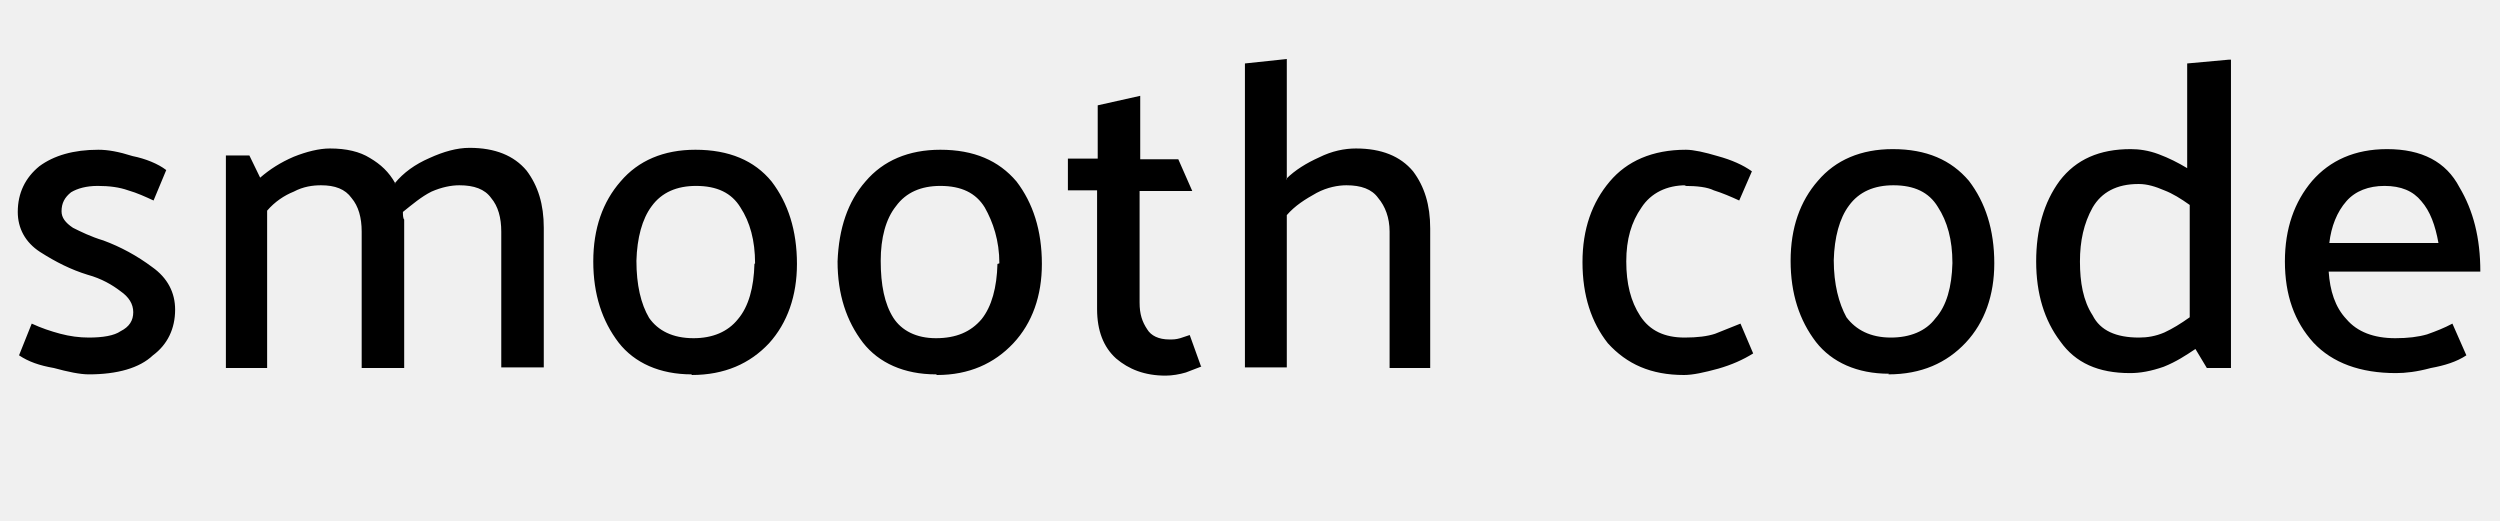
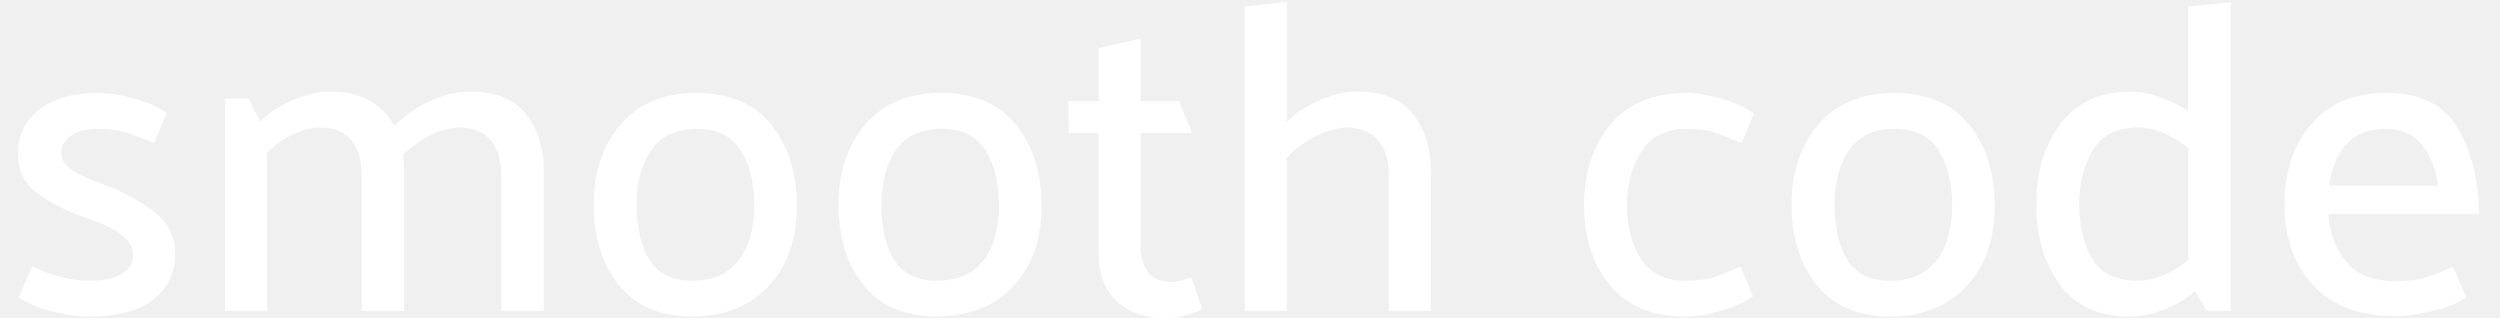
- <svg xmlns="http://www.w3.org/2000/svg" width="394" height="82" viewBox="0 0 394 82">
-   <path d="M24.2 31.6c-1.3-.6-2.6-1.2-4-1.6-1.4-.5-3-.7-4.8-.7-1.8 0-3.2.4-4.2 1-1 .8-1.5 1.7-1.5 3 0 1 .6 1.8 1.8 2.6 1.2.6 2.8 1.4 4.8 2 2.7 1 5.3 2.4 7.7 4.2 2.4 1.7 3.6 4 3.6 6.7 0 3-1.2 5.5-3.5 7.2C22 58 18.5 59 14 59c-1.4 0-3.3-.4-5.5-1-2.3-.4-4-1-5.5-2l2-5c1.5.7 3 1.2 4.5 1.6 1.5.4 3 .6 4.5.6 2.2 0 4-.3 5-1 1.4-.7 2-1.7 2-3s-.7-2.4-2-3.3c-1.3-1-3-2-5.2-2.6-2.6-.8-5-2-7.5-3.6C4 38.2 2.8 36 2.8 33.4c0-3 1.2-5.4 3.4-7.2 2.3-1.7 5.4-2.6 9.3-2.6 1.5 0 3.2.3 5.4 1 2 .4 4 1.2 5.3 2.2l-2 4.8zm38-2.7c1.4-1.7 3.2-3 5.5-4 2.2-1 4.3-1.6 6.3-1.6 4 0 7 1.2 9 3.6 1.8 2.4 2.7 5.3 2.7 9v22H79V36.5c0-2.2-.5-4-1.6-5.3-1-1.4-2.7-2-5-2-1.3 0-2.8.3-4.4 1-1.6.8-3 2-4.5 3.2 0 .4 0 1 .2 1.2V58H57V36.5c0-2.2-.5-4-1.6-5.3-1-1.4-2.6-2-4.8-2-1.3 0-2.8.2-4.3 1-1.5.6-3 1.6-4.2 3V58h-6.5V24.5h3.7L41 28c1.5-1.3 3.2-2.4 5.3-3.3 2-.8 4-1.3 5.7-1.3 2.6 0 4.7.5 6.3 1.5 1.7 1 3 2.2 4 4zM109 59c-5 0-9-1.8-11.5-5-2.6-3.4-4-7.6-4-12.8 0-5.2 1.5-9.4 4.3-12.6 2.8-3.3 6.8-5 11.8-5 5.3 0 9.3 1.7 12 5 2.6 3.4 4 7.7 4 13 0 5-1.5 9.3-4.4 12.5-3 3.2-7 5-12.2 5zm10-17.5c0-3.6-.8-6.5-2.3-8.8-1.4-2.3-3.7-3.4-7-3.4-3 0-5.4 1-7 3.2-1.5 2-2.3 5-2.4 8.6 0 3.8.7 6.8 2 9 1.4 2 3.7 3.2 7 3.2 3 0 5.4-1 7-3 1.7-2 2.5-5 2.6-8.7zM147.5 59c-5 0-9-1.8-11.5-5-2.6-3.4-4-7.6-4-12.8.2-5.2 1.6-9.4 4.4-12.6 2.8-3.3 6.8-5 11.8-5 5.3 0 9.2 1.7 12 5 2.6 3.4 4 7.7 4 13 0 5-1.5 9.3-4.5 12.5-3 3.2-7 5-12 5zm10-17.5c0-3.6-1-6.5-2.3-8.8-1.4-2.3-3.7-3.4-7-3.4-3 0-5.4 1-7 3.2-1.6 2-2.4 5-2.4 8.6 0 3.8.6 6.8 2 9 1.3 2 3.6 3.2 6.7 3.2 3.2 0 5.5-1 7.2-3 1.6-2 2.4-5 2.5-8.7zm32 16.2l-2.6 1c-1 .3-2.2.5-3.2.5-3.3 0-5.8-1-7.8-2.7-2-1.8-3-4.4-3-7.8V30h-4.6v-5h4.7v-8.4l6.7-1.5v10h6l2.2 5h-8.3v17.6c0 1.8.4 3 1.2 4.2.6 1 1.8 1.6 3.5 1.6.6 0 1 0 1.7-.2l1.5-.5 1.8 5zm13.2-29.5c1.4-1.4 3.2-2.5 5.2-3.4 2-1 4-1.4 5.8-1.4 4 0 7 1.2 9 3.6 1.8 2.4 2.7 5.3 2.7 9v22H219V36.5c0-2.2-.7-4-1.8-5.3-1-1.4-2.7-2-5-2-1.3 0-3 .3-4.7 1.2-1.8 1-3.4 2-4.7 3.5v24h-6.6V10l6.6-.7v19zm63 1c-3 0-5.5 1.2-7 3.5-1.6 2.3-2.4 5-2.4 8.5s.7 6.3 2.2 8.6c1.5 2.3 3.8 3.4 7 3.4 2 0 3.6-.2 4.8-.6l4-1.6 2 4.7c-1.6 1-3.4 1.8-5.5 2.4-2.2.6-4 1-5.4 1-5.2 0-9-1.7-12-5-2.6-3.3-4-7.5-4-12.8 0-5.2 1.5-9.4 4.3-12.7 2.7-3.2 6.7-5 12-5 1.2 0 3 .4 5 1 2.2.6 4 1.4 5.4 2.4l-2 4.6c-1.3-.6-2.7-1.2-4-1.6-1-.5-2.6-.7-4.6-.7zm32 29.7c-5 0-9-1.8-11.5-5-2.6-3.4-4-7.6-4-12.8 0-5.2 1.5-9.4 4.3-12.6 2.8-3.3 6.8-5 11.8-5 5.3 0 9.2 1.7 12 5 2.6 3.4 4 7.7 4 13 0 5-1.5 9.3-4.5 12.5-3 3.2-7 5-12.2 5zm10-17.5c0-3.6-.8-6.5-2.3-8.8-1.4-2.3-3.7-3.4-7-3.4-3 0-5.4 1-7 3.2-1.5 2-2.3 5-2.4 8.6 0 3.8.8 6.8 2 9 1.5 2 3.8 3.2 7 3.2 3 0 5.5-1 7-3 1.8-2 2.6-5 2.7-8.7zM337 29c-3.4 0-5.8 1.3-7.2 3.7-1.4 2.5-2 5.3-2 8.5 0 3.3.5 6.2 2 8.5 1.2 2.4 3.7 3.5 7.3 3.5 1.3 0 2.6-.2 4-.8 1.3-.6 2.6-1.4 4-2.4V32.3c-1.4-1-2.7-1.8-4-2.3-1.4-.6-2.7-1-4-1zm14.6-19.6V58h-3.8l-1.8-3c-1.5 1-3 2-5 2.8-2 .7-3.7 1-5.3 1-5 0-8.6-1.6-11-5-2.5-3.3-3.8-7.5-3.8-12.6 0-5 1.2-9.3 3.7-12.7 2.6-3.4 6.3-5 11.2-5 1.3 0 2.8.2 4.4.8 1.6.6 3 1.3 4.5 2.2V10l6.6-.6zm39 33.4H367c.2 3 1 5.6 2.8 7.5 1.7 2 4.3 3 7.7 3 2 0 3.6-.2 5-.6 1.4-.5 2.7-1 4-1.7l2.2 5c-1.5 1-3.4 1.6-5.6 2-2.2.6-4 .8-5.5.8-5.6 0-10-1.6-13-4.8-3-3.3-4.5-7.5-4.5-12.8 0-5.2 1.5-9.4 4.3-12.7 2.8-3.2 6.7-5 11.8-5 5.5 0 9.3 2 11.4 6 2.2 3.7 3.3 8 3.3 13.3zm-6.3-4.5c-.5-2.8-1.3-5-2.7-6.6-1.3-1.6-3.2-2.4-5.8-2.4-2.5 0-4.6.8-6 2.4-1.5 1.7-2.4 4-2.7 6.6h17.3z" fill="#000" fill-rule="evenodd" />
+ <svg xmlns="http://www.w3.org/2000/svg" width="394px" height="50px" viewBox="0 0 394 50" version="1.1">
+   <defs />
+   <g id="Page-1" stroke="none" stroke-width="1" fill="none" fill-rule="evenodd">
+     <g id="Logo" fill="#FFFFFF">
+       <path d="M24.219,22.573 C22.931,21.975 21.586,21.446 20.183,20.986 C18.779,20.526 17.181,20.296 15.387,20.296 C13.639,20.296 12.248,20.652 11.213,21.366 C10.177,22.079 9.66,23.033 9.66,24.229 C9.706,25.241 10.315,26.126 11.489,26.886 C12.662,27.645 14.26,28.369 16.284,29.059 C19.044,30.071 21.62,31.439 24.012,33.164 C26.404,34.89 27.6,37.132 27.6,39.892 C27.6,43.02 26.439,45.469 24.116,47.24 C21.792,49.012 18.423,49.897 14.007,49.897 C12.581,49.897 10.741,49.644 8.487,49.138 C6.233,48.632 4.393,47.873 2.967,46.861 L5.037,41.962 C6.463,42.652 7.935,43.204 9.453,43.618 C10.971,44.032 12.489,44.239 14.007,44.239 C16.215,44.239 17.928,43.894 19.148,43.204 C20.367,42.514 20.976,41.525 20.976,40.237 C20.976,38.949 20.321,37.834 19.009,36.891 C17.698,35.947 15.962,35.131 13.8,34.441 C11.178,33.567 8.694,32.348 6.348,30.784 C4.002,29.22 2.829,27.081 2.829,24.367 C2.829,21.331 3.967,18.951 6.245,17.226 C8.522,15.5 11.615,14.638 15.525,14.638 C16.951,14.638 18.745,14.914 20.907,15.466 C23.069,16.018 24.863,16.8 26.289,17.812 L24.219,22.573 Z M62.169,19.882 C63.595,18.318 65.423,17.019 67.654,15.983 C69.886,14.948 71.99,14.431 73.968,14.431 C78.062,14.431 81.04,15.615 82.903,17.985 C84.767,20.354 85.698,23.332 85.698,26.92 L85.698,49 L79.005,49 L79.005,27.541 C79.005,25.287 78.465,23.493 77.383,22.159 C76.302,20.825 74.681,20.135 72.519,20.089 C71.093,20.089 69.575,20.48 67.965,21.262 C66.355,22.044 64.883,23.079 63.549,24.367 C63.595,24.827 63.629,25.252 63.653,25.643 C63.676,26.035 63.687,26.46 63.687,26.92 L63.687,49 L56.994,49 L56.994,27.541 C56.994,25.287 56.465,23.493 55.407,22.159 C54.349,20.825 52.762,20.135 50.646,20.089 C49.266,20.089 47.817,20.434 46.299,21.124 C44.781,21.814 43.378,22.803 42.09,24.091 L42.09,49 L35.466,49 L35.466,15.535 L39.192,15.535 L40.986,19.123 C42.458,17.743 44.217,16.616 46.264,15.742 C48.312,14.868 50.232,14.431 52.026,14.431 C54.556,14.431 56.66,14.925 58.34,15.915 C60.019,16.904 61.295,18.226 62.169,19.882 Z M109.02,49.897 C103.96,49.851 100.119,48.184 97.497,44.895 C94.875,41.605 93.564,37.362 93.564,32.164 C93.61,27.012 95.036,22.815 97.842,19.572 C100.648,16.328 104.581,14.684 109.641,14.638 C114.885,14.638 118.852,16.305 121.543,19.64 C124.235,22.976 125.58,27.265 125.58,32.509 C125.58,37.707 124.108,41.893 121.164,45.067 C118.22,48.241 114.172,49.851 109.02,49.897 Z M118.887,32.509 C118.887,28.921 118.174,25.989 116.748,23.712 C115.322,21.434 113.022,20.296 109.848,20.296 C106.674,20.296 104.305,21.365 102.741,23.505 C101.177,25.644 100.372,28.507 100.326,32.095 C100.326,35.821 101.004,38.776 102.362,40.962 C103.719,43.147 105.984,44.239 109.158,44.239 C112.286,44.239 114.678,43.204 116.334,41.134 C117.99,39.064 118.841,36.189 118.887,32.509 Z M147.591,49.897 C142.531,49.851 138.69,48.184 136.068,44.895 C133.446,41.605 132.135,37.362 132.135,32.164 C132.181,27.012 133.607,22.815 136.413,19.572 C139.219,16.328 143.152,14.684 148.212,14.638 C153.456,14.638 157.423,16.305 160.114,19.64 C162.806,22.976 164.151,27.265 164.151,32.509 C164.151,37.707 162.679,41.893 159.735,45.067 C156.791,48.241 152.743,49.851 147.591,49.897 Z M157.458,32.509 C157.458,28.921 156.745,25.989 155.319,23.712 C153.893,21.434 151.593,20.296 148.419,20.296 C145.245,20.296 142.876,21.365 141.312,23.505 C139.748,25.644 138.943,28.507 138.897,32.095 C138.897,35.821 139.575,38.776 140.933,40.962 C142.29,43.147 144.555,44.239 147.729,44.239 C150.857,44.239 153.249,43.204 154.905,41.134 C156.561,39.064 157.412,36.189 157.458,32.509 Z M189.474,48.724 C188.876,49.046 188.037,49.368 186.956,49.69 C185.874,50.012 184.828,50.173 183.816,50.173 C180.55,50.173 177.951,49.276 176.019,47.482 C174.087,45.688 173.121,43.089 173.121,39.685 L173.121,20.986 L168.429,20.986 L168.36,15.949 L173.121,15.949 L173.121,7.6 L179.745,6.082 L179.745,15.949 L185.817,15.949 L187.887,20.986 L179.745,20.986 L179.745,38.65 C179.745,40.352 180.124,41.743 180.883,42.825 C181.643,43.906 182.85,44.446 184.506,44.446 C185.058,44.446 185.621,44.366 186.196,44.205 C186.772,44.043 187.289,43.871 187.749,43.687 L189.474,48.724 Z M202.791,19.192 C204.217,17.812 205.953,16.674 208,15.777 C210.048,14.879 211.968,14.431 213.762,14.431 C217.856,14.431 220.834,15.615 222.697,17.985 C224.561,20.354 225.492,23.332 225.492,26.92 L225.492,49 L218.868,49 L218.868,27.541 C218.868,25.287 218.328,23.493 217.246,22.159 C216.165,20.825 214.521,20.135 212.313,20.089 C210.933,20.089 209.335,20.526 207.518,21.4 C205.7,22.274 204.125,23.424 202.791,24.85 L202.791,49 L196.167,49 L196.167,1.045 L202.791,0.286 L202.791,19.192 Z M265.788,20.296 C262.66,20.296 260.326,21.434 258.784,23.712 C257.243,25.989 256.45,28.806 256.404,32.164 C256.404,35.66 257.14,38.546 258.612,40.824 C260.084,43.101 262.407,44.239 265.581,44.239 C267.605,44.239 269.203,44.032 270.377,43.618 C271.55,43.204 272.849,42.652 274.275,41.962 L276.276,46.723 C274.804,47.735 273.01,48.517 270.894,49.069 C268.778,49.621 267.007,49.897 265.581,49.897 C260.429,49.897 256.485,48.264 253.748,44.998 C251.01,41.732 249.642,37.477 249.642,32.233 C249.688,27.035 251.102,22.803 253.886,19.537 C256.669,16.271 260.659,14.638 265.857,14.638 C267.237,14.638 268.973,14.925 271.067,15.501 C273.16,16.076 274.942,16.869 276.414,17.881 L274.482,22.573 C273.056,21.975 271.745,21.446 270.549,20.986 C269.353,20.526 267.766,20.296 265.788,20.296 Z M297.804,49.897 C292.744,49.851 288.903,48.184 286.281,44.895 C283.659,41.605 282.348,37.362 282.348,32.164 C282.394,27.012 283.82,22.815 286.626,19.572 C289.432,16.328 293.365,14.684 298.425,14.638 C303.669,14.638 307.636,16.305 310.327,19.64 C313.019,22.976 314.364,27.265 314.364,32.509 C314.364,37.707 312.892,41.893 309.948,45.067 C307.004,48.241 302.956,49.851 297.804,49.897 Z M307.671,32.509 C307.671,28.921 306.958,25.989 305.532,23.712 C304.106,21.434 301.806,20.296 298.632,20.296 C295.458,20.296 293.089,21.365 291.525,23.505 C289.961,25.644 289.156,28.507 289.11,32.095 C289.11,35.821 289.788,38.776 291.146,40.962 C292.503,43.147 294.768,44.239 297.942,44.239 C301.07,44.239 303.462,43.204 305.118,41.134 C306.774,39.064 307.625,36.189 307.671,32.509 Z M337.065,20.089 C333.615,20.089 331.189,21.308 329.786,23.746 C328.382,26.184 327.681,28.99 327.681,32.164 C327.681,35.522 328.348,38.374 329.682,40.72 C331.016,43.066 333.477,44.239 337.065,44.239 C338.307,44.239 339.606,43.952 340.964,43.377 C342.321,42.801 343.62,42.008 344.862,40.996 L344.862,23.332 C343.62,22.32 342.321,21.527 340.964,20.951 C339.606,20.376 338.307,20.089 337.065,20.089 Z M351.555,0.355 L351.555,49 L347.76,49 L345.966,45.895 C344.54,47.137 342.873,48.114 340.964,48.828 C339.054,49.541 337.295,49.897 335.685,49.897 C330.809,49.897 327.129,48.218 324.645,44.86 C322.161,41.502 320.919,37.293 320.919,32.233 C320.919,27.127 322.195,22.884 324.748,19.503 C327.302,16.121 331.016,14.431 335.892,14.431 C337.272,14.431 338.767,14.718 340.377,15.293 C341.987,15.869 343.482,16.616 344.862,17.536 L344.862,1.045 L351.555,0.355 Z M390.678,33.751 L366.942,33.751 C367.172,36.833 368.138,39.363 369.84,41.341 C371.542,43.319 374.095,44.308 377.499,44.308 C379.477,44.308 381.144,44.09 382.502,43.653 C383.859,43.215 385.227,42.675 386.607,42.031 L388.677,46.861 C387.205,47.873 385.331,48.62 383.053,49.103 C380.776,49.587 378.925,49.828 377.499,49.828 C371.887,49.828 367.575,48.207 364.562,44.964 C361.548,41.72 360.042,37.477 360.042,32.233 C360.042,27.035 361.456,22.803 364.286,19.537 C367.115,16.271 371.036,14.638 376.05,14.638 C381.478,14.638 385.273,16.547 387.435,20.365 C389.597,24.183 390.678,28.645 390.678,33.751 Z M384.261,29.266 C383.847,26.506 382.973,24.321 381.639,22.711 C380.305,21.101 378.373,20.296 375.843,20.296 C373.267,20.296 371.243,21.112 369.771,22.745 C368.299,24.379 367.402,26.552 367.08,29.266 L384.261,29.266 Z" id="smooth-code-copy" />
+     </g>
+   </g>
</svg>
